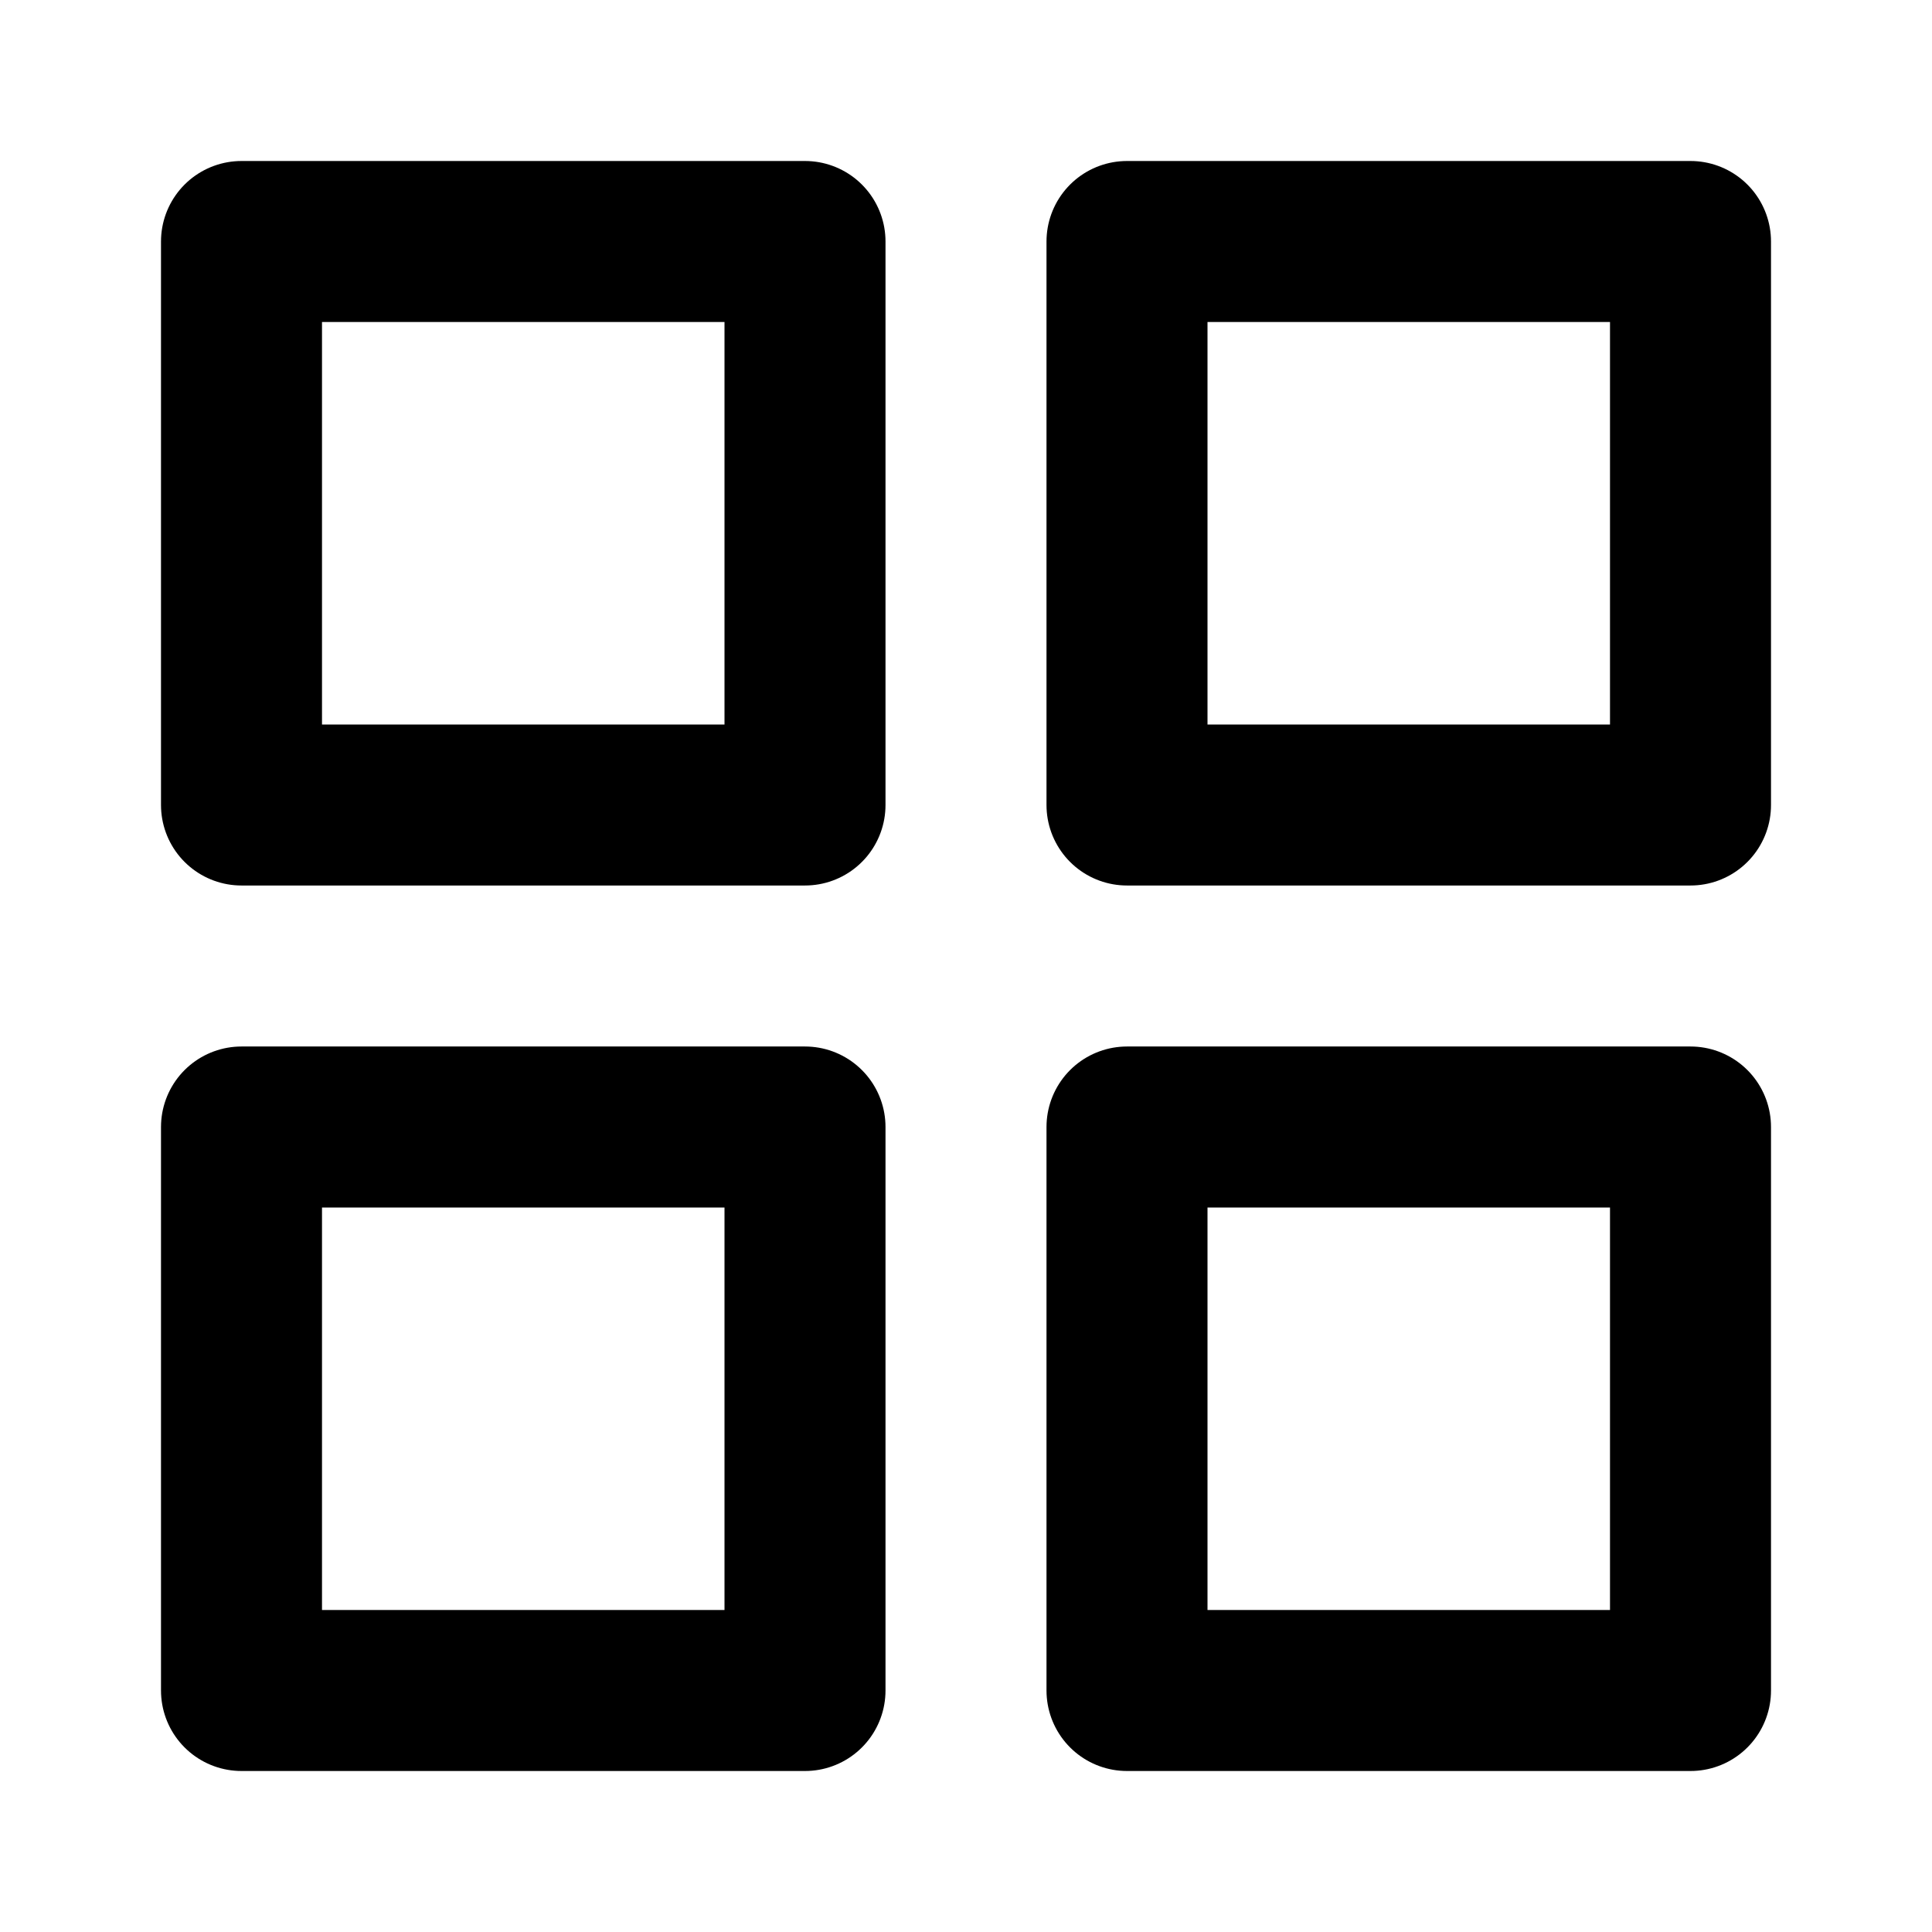
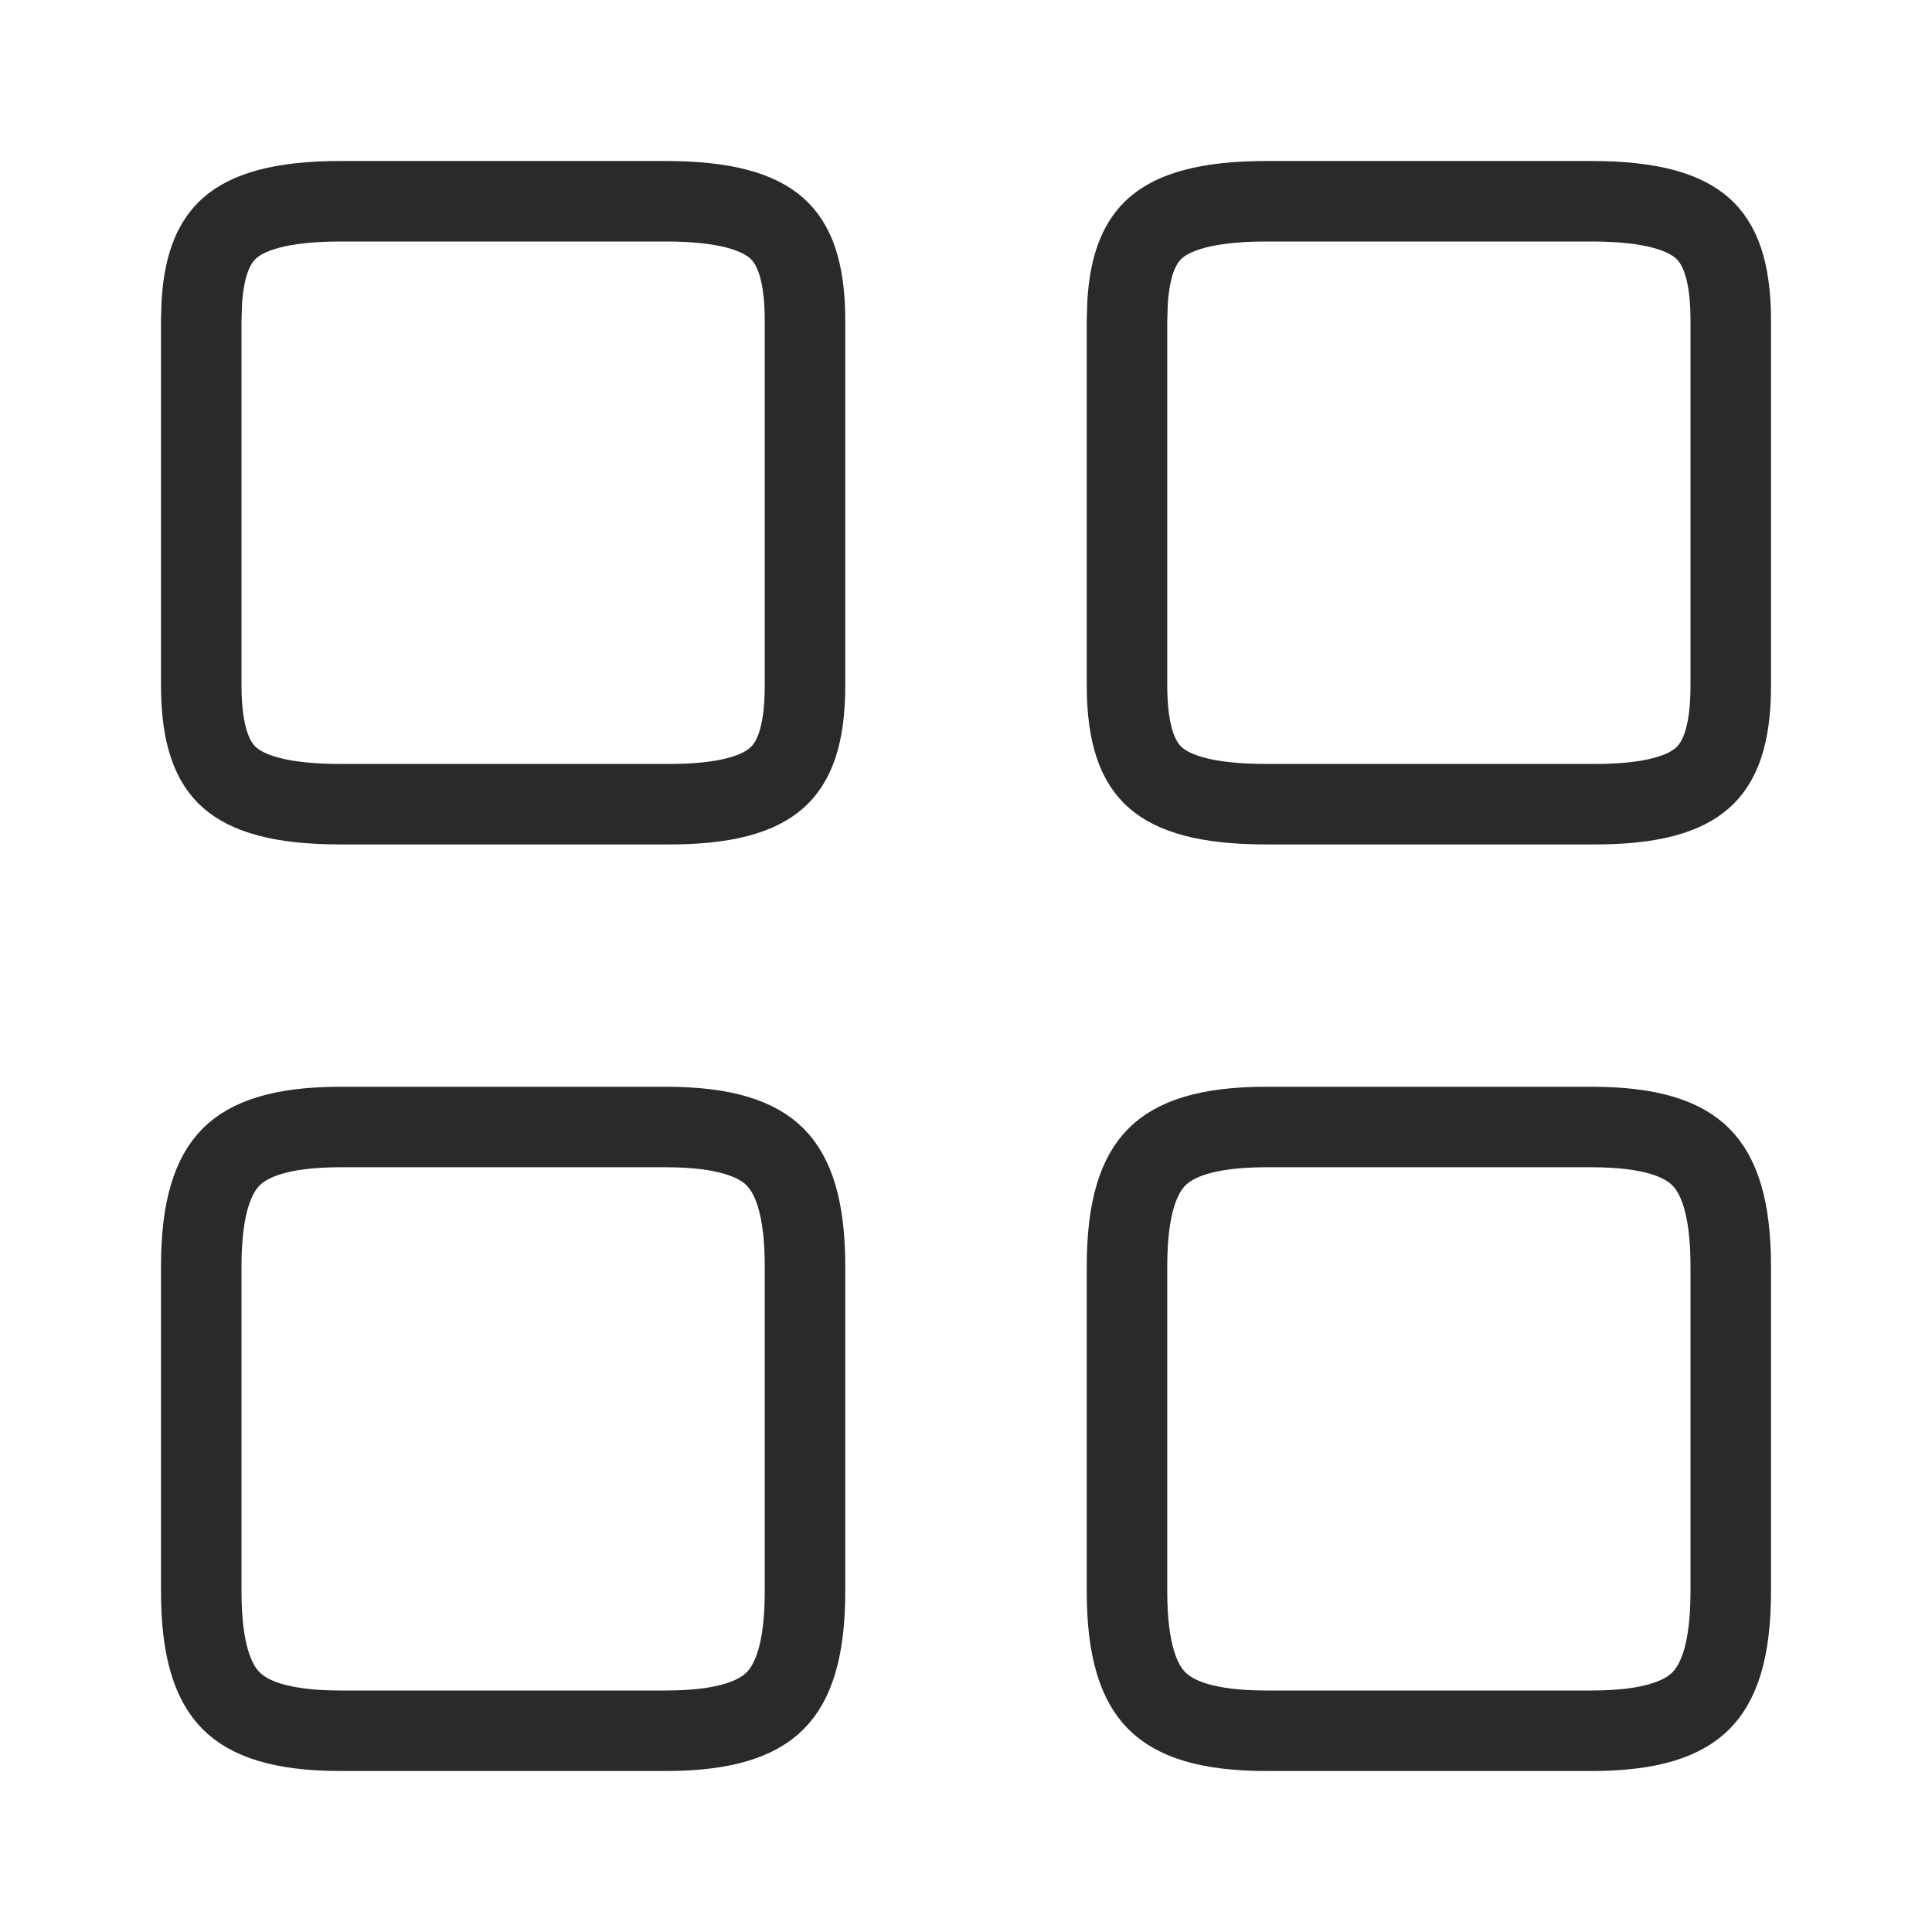
- <svg xmlns="http://www.w3.org/2000/svg" width="24" height="24" viewBox="0 0 24 24" fill="none" stroke="#000000" stroke-width="2" stroke-linecap="round" stroke-linejoin="round">
-   <rect x="3" y="3" width="7" height="7" />
-   <rect x="14" y="3" width="7" height="7" />
-   <rect x="14" y="14" width="7" height="7" />
-   <rect x="3" y="14" width="7" height="7" />
+ <svg xmlns="http://www.w3.org/2000/svg" width="24" height="24" viewBox="0 0 24 24" fill="none">
+   <path d="M15.73 2.5H19.77C20.526 2.5 20.93 2.64 21.149 2.835C21.354 3.017 21.5 3.34 21.5 3.98V8.52C21.5 9.161 21.353 9.483 21.149 9.663C20.931 9.857 20.529 9.995 19.773 9.99H15.73C14.973 9.99 14.57 9.852 14.351 9.658C14.147 9.478 14 9.156 14 8.51V3.98L14.007 3.754C14.038 3.261 14.172 2.994 14.351 2.835C14.57 2.64 14.975 2.5 15.73 2.5Z" stroke="#2B2A29" stroke-linecap="round" stroke-linejoin="round" />
+   <path d="M15.73 14H19.77C20.515 14 20.909 14.153 21.128 14.372C21.347 14.591 21.5 14.986 21.5 15.73V19.77C21.5 20.515 21.347 20.909 21.128 21.128C20.909 21.347 20.515 21.5 19.77 21.5H15.73C14.986 21.5 14.591 21.347 14.372 21.128C14.153 20.909 14 20.515 14 19.77V15.73C14 14.986 14.153 14.591 14.372 14.372C14.591 14.153 14.986 14 15.73 14Z" stroke="#2B2A29" stroke-linecap="round" stroke-linejoin="round" />
+   <path d="M4.23 2.5H8.27C9.025 2.5 9.43 2.64 9.649 2.835C9.854 3.017 10 3.34 10 3.98V8.52C10 9.161 9.853 9.483 9.649 9.663C9.431 9.857 9.029 9.995 8.273 9.99H4.23C3.473 9.99 3.07 9.852 2.851 9.658C2.647 9.478 2.5 9.156 2.5 8.51V3.98L2.507 3.754C2.538 3.261 2.672 2.994 2.851 2.835C3.07 2.64 3.474 2.5 4.23 2.5Z" stroke="#2B2A29" stroke-linecap="round" stroke-linejoin="round" />
+   <path d="M4.23 14H8.27C9.014 14 9.409 14.153 9.628 14.372C9.847 14.591 10 14.986 10 15.73V19.77C10 20.515 9.847 20.909 9.628 21.128C9.409 21.347 9.014 21.5 8.27 21.5H4.23C3.486 21.5 3.091 21.347 2.872 21.128C2.653 20.909 2.5 20.515 2.5 19.77V15.73C2.5 14.986 2.653 14.591 2.872 14.372C3.091 14.153 3.486 14 4.23 14Z" stroke="#2B2A29" stroke-linecap="round" stroke-linejoin="round" />
</svg>
